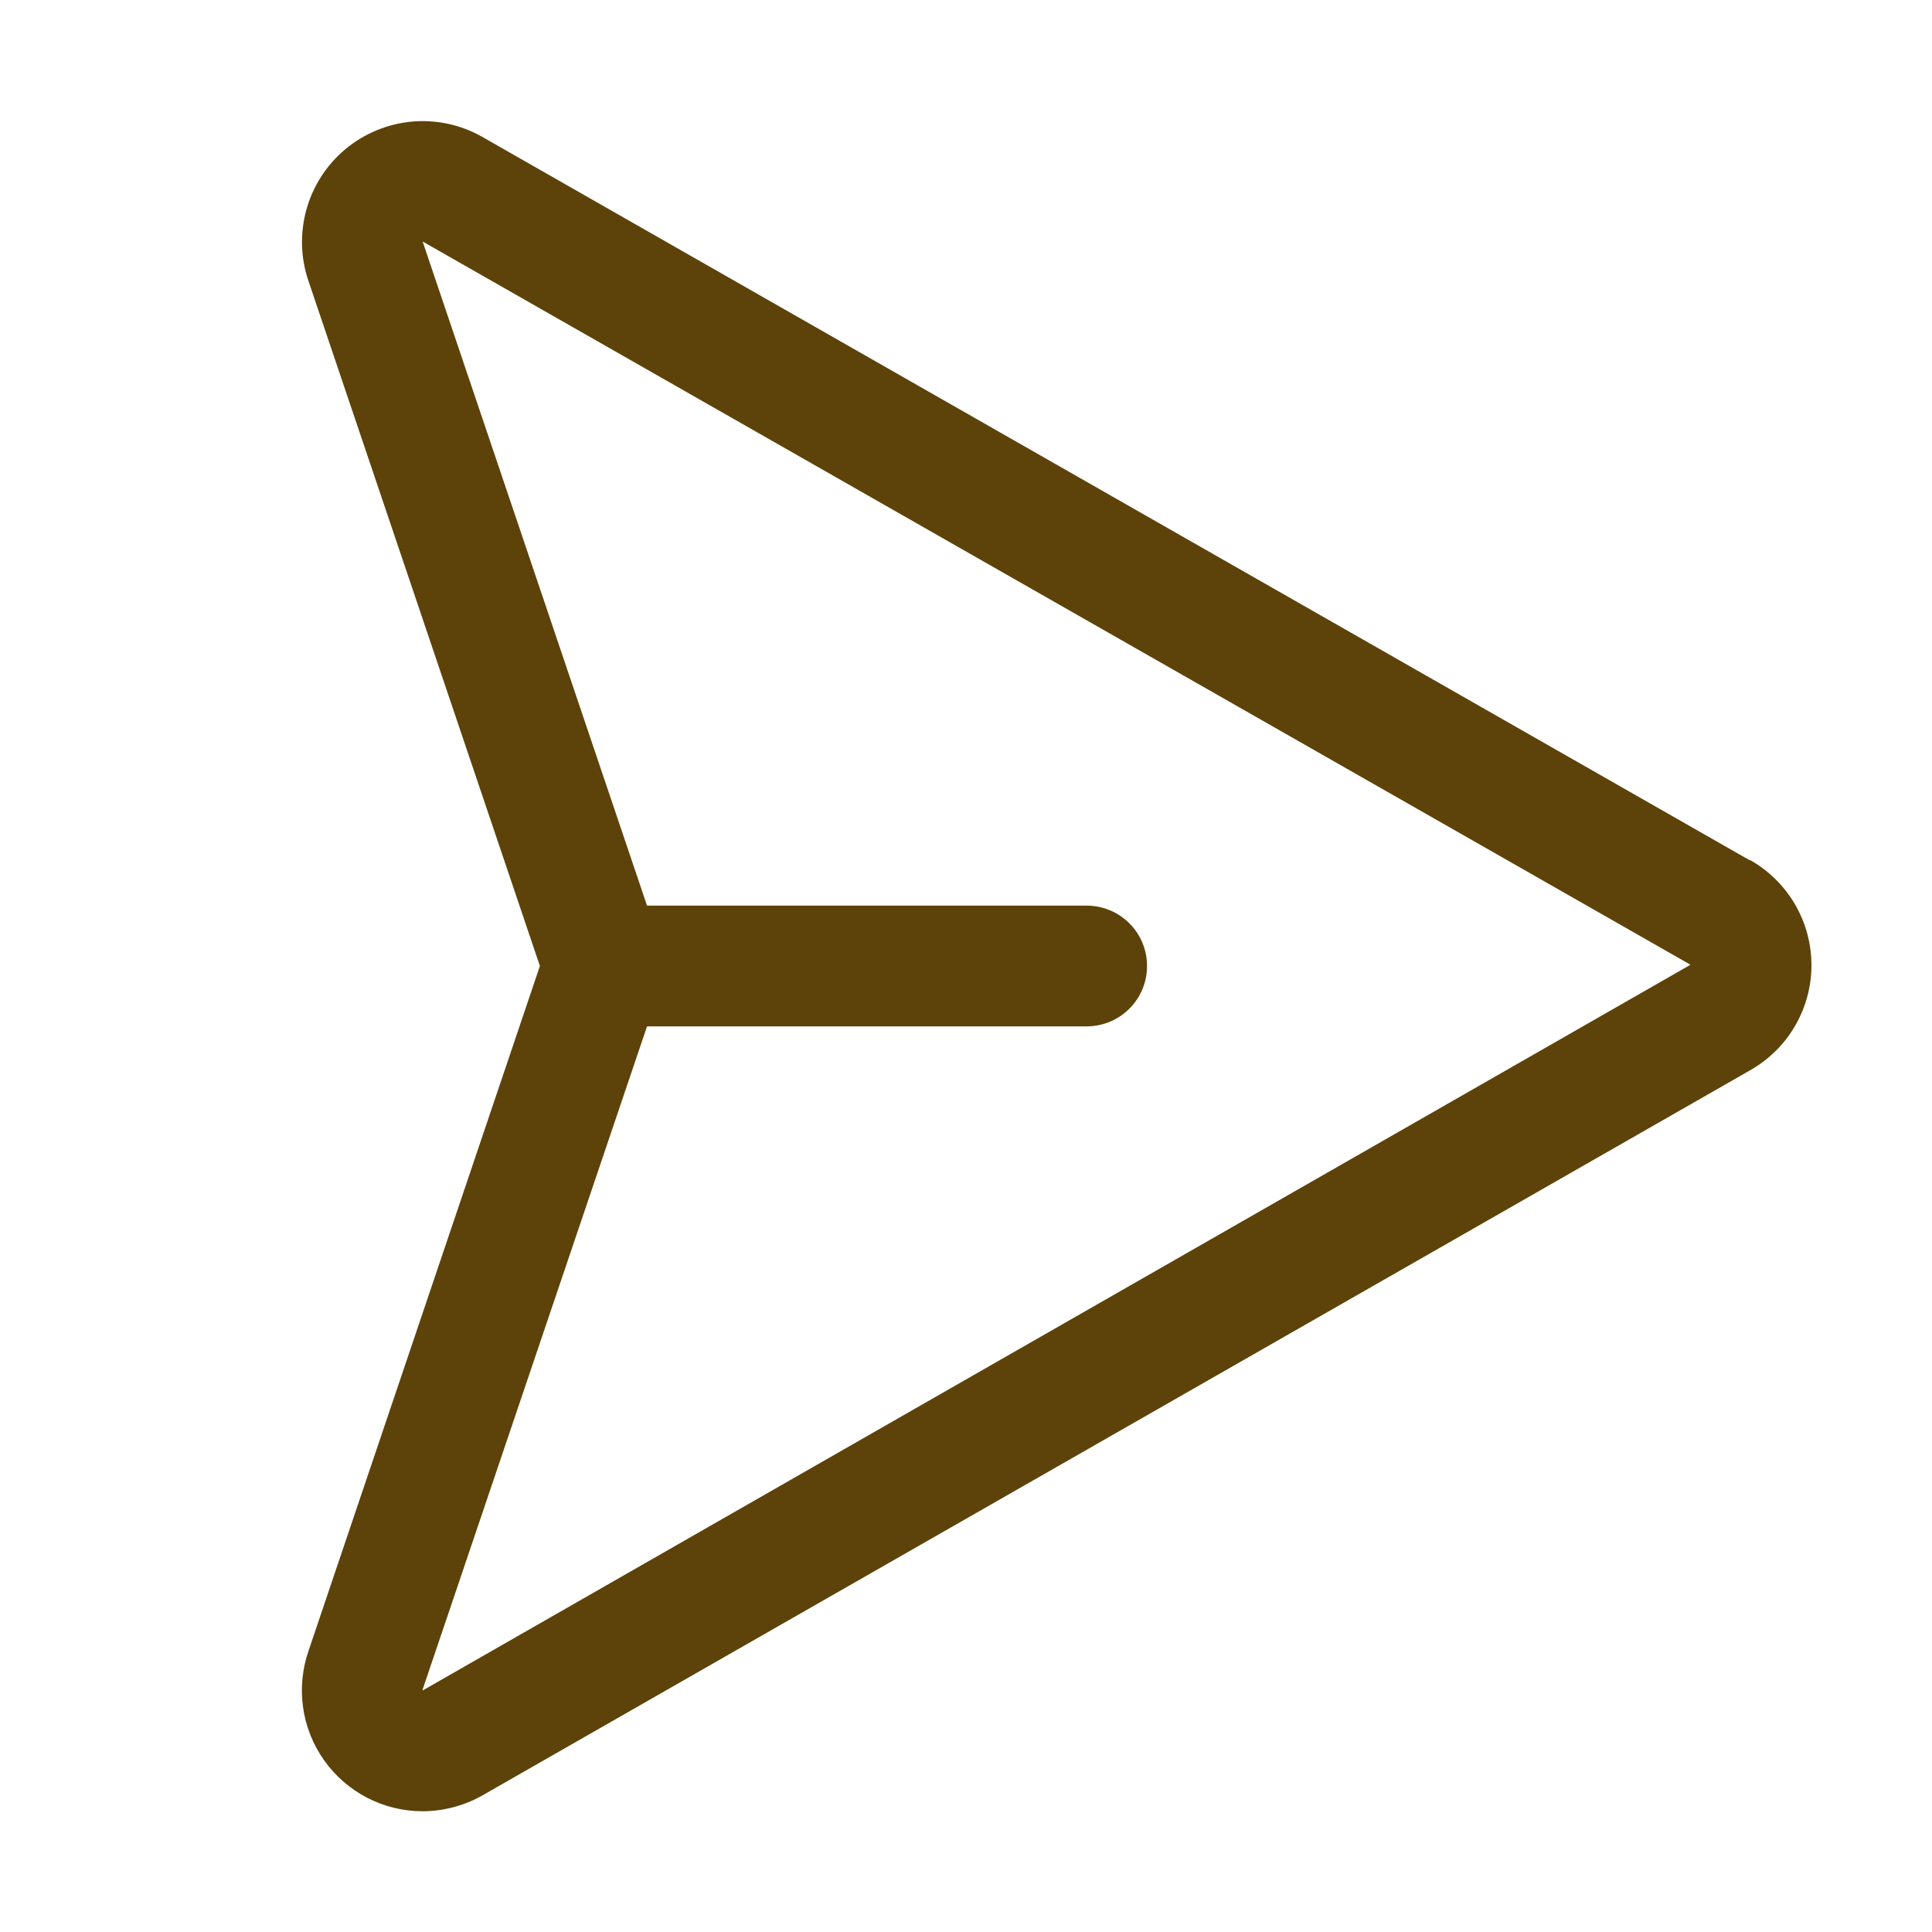
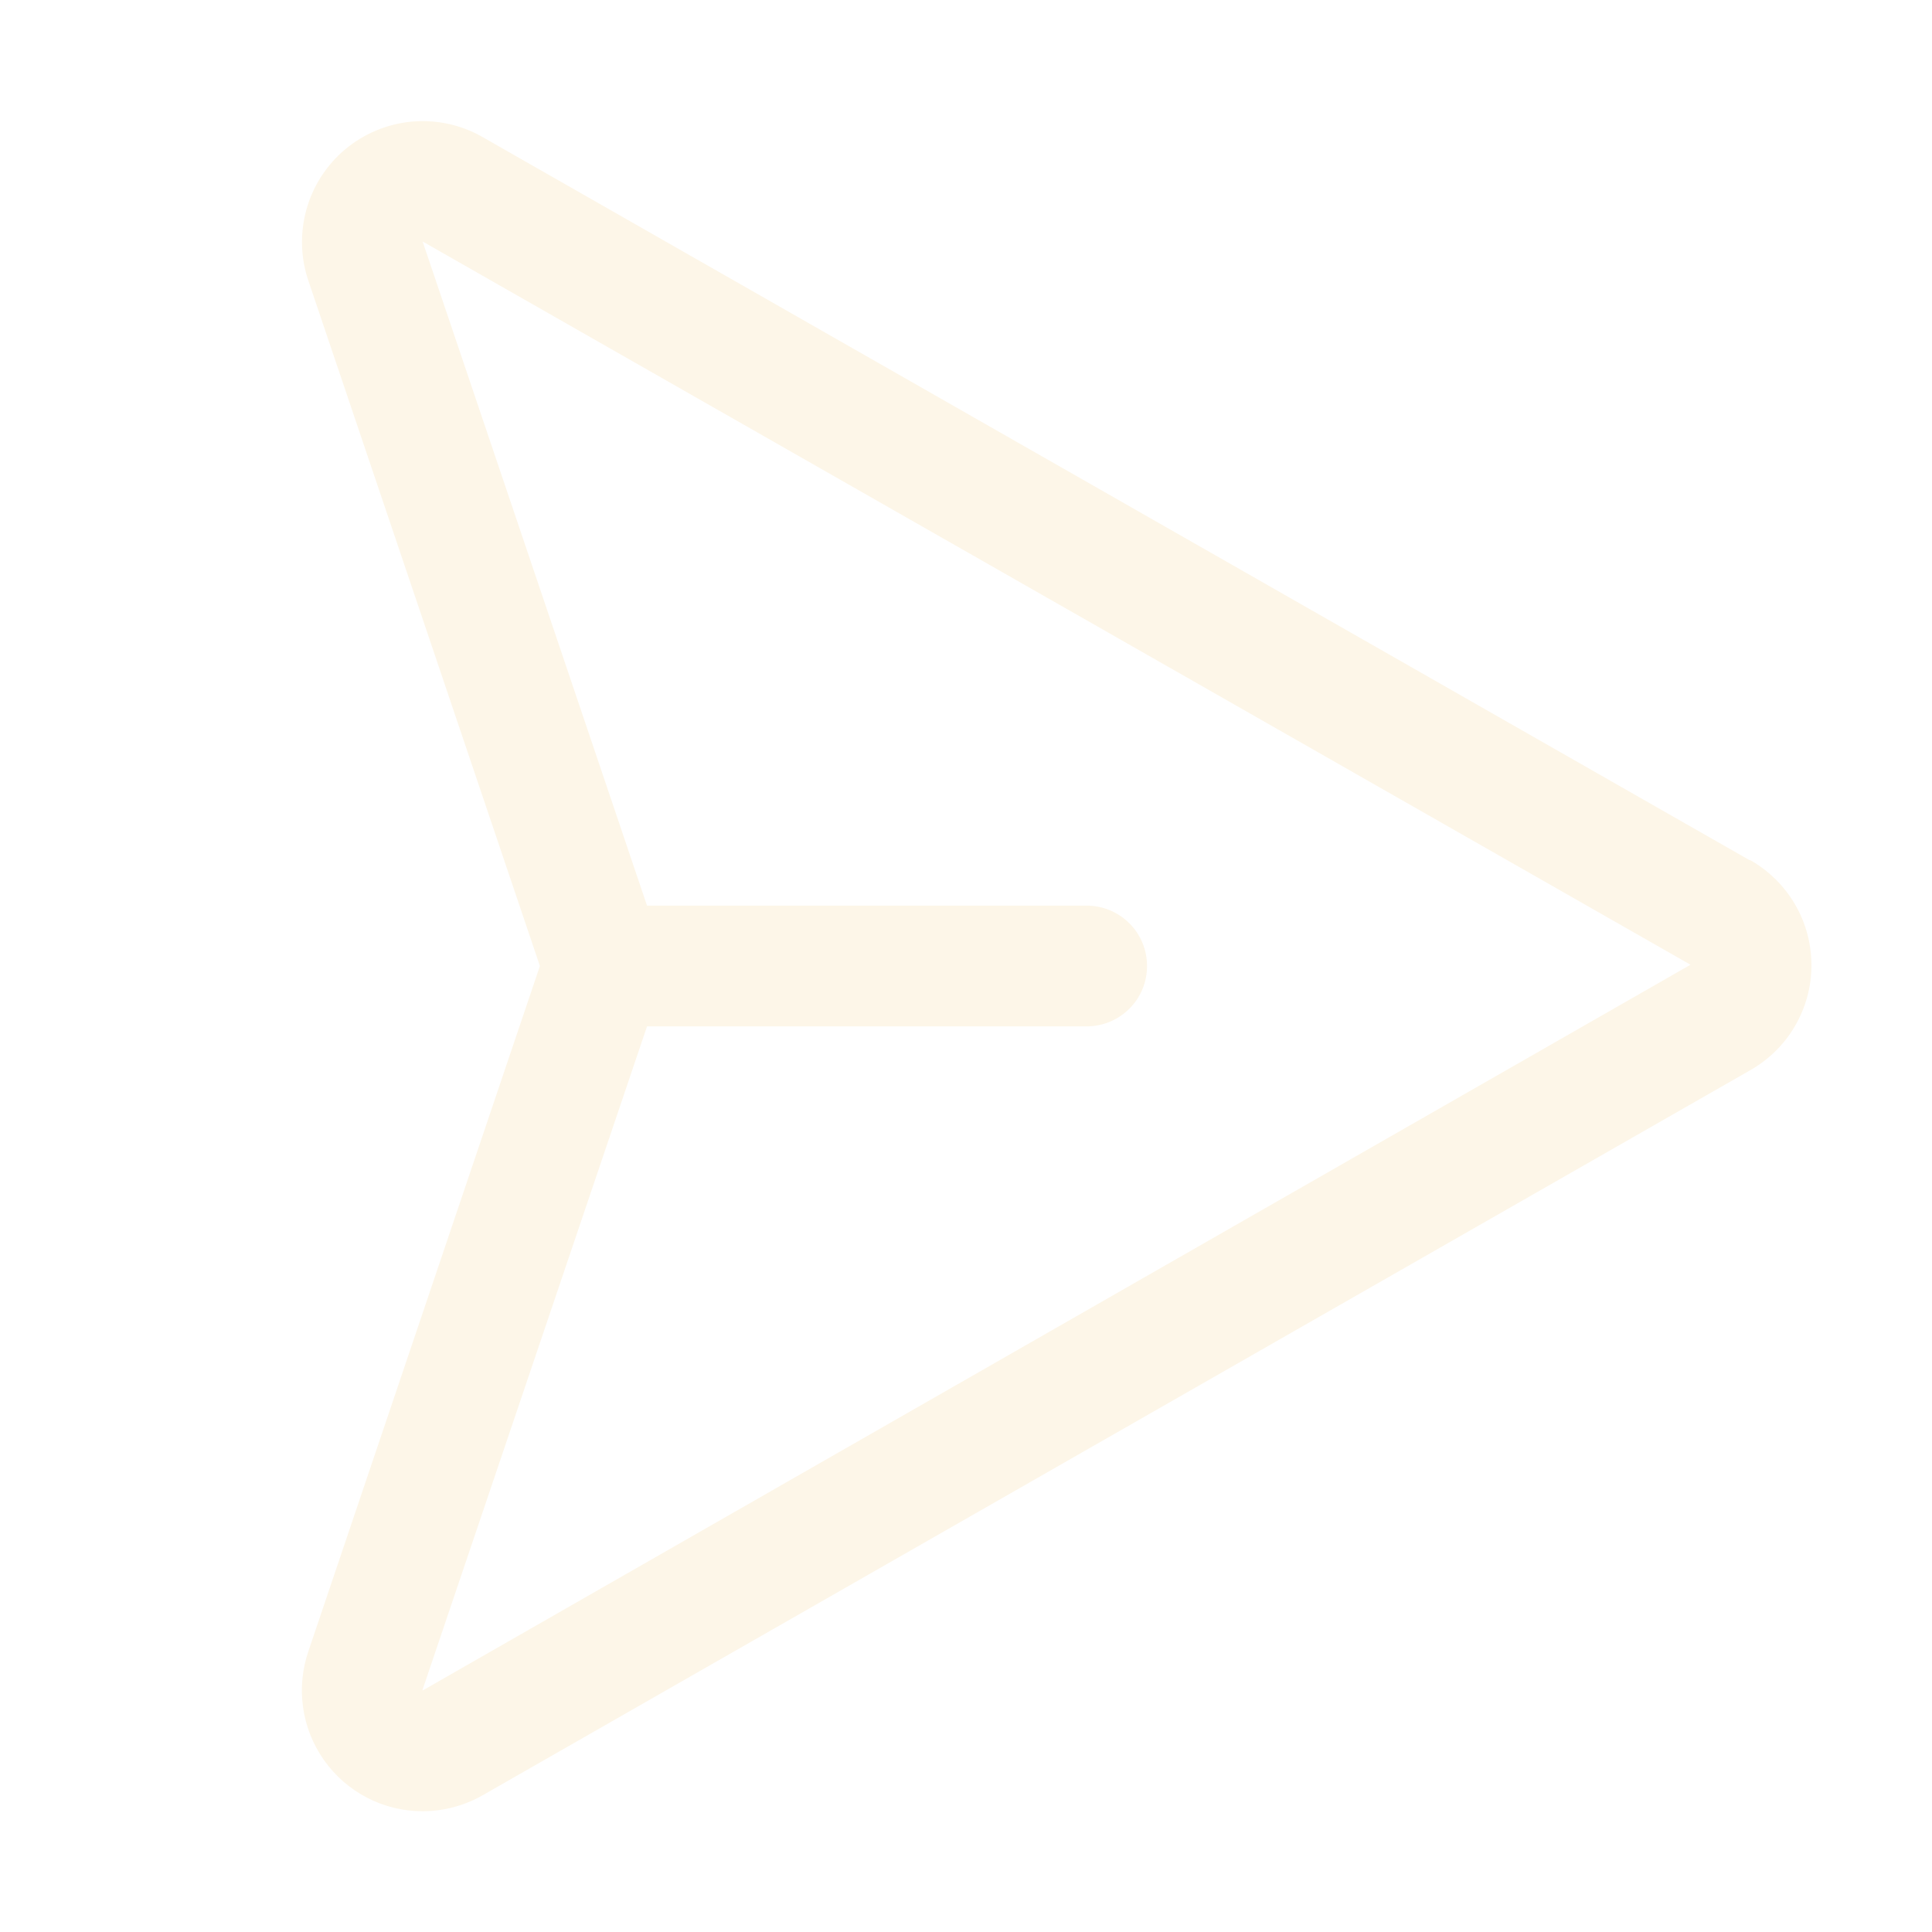
<svg xmlns="http://www.w3.org/2000/svg" width="20" height="20" viewBox="0 0 20 20" fill="none">
-   <path d="M18.114 8.906L4.989 1.415C4.768 1.29 4.514 1.236 4.261 1.259C4.008 1.283 3.768 1.383 3.573 1.546C3.379 1.709 3.238 1.928 3.171 2.173C3.104 2.418 3.112 2.677 3.196 2.917L5.589 10L3.196 17.083C3.13 17.272 3.109 17.474 3.137 17.672C3.164 17.87 3.239 18.058 3.354 18.221C3.47 18.385 3.623 18.518 3.8 18.61C3.978 18.702 4.175 18.75 4.375 18.75C4.592 18.749 4.805 18.693 4.994 18.586L18.113 11.082C18.306 10.973 18.468 10.816 18.58 10.624C18.692 10.433 18.752 10.215 18.752 9.994C18.752 9.772 18.694 9.554 18.582 9.362C18.47 9.171 18.31 9.012 18.117 8.903L18.114 8.906ZM4.375 17.5C4.375 17.497 4.375 17.494 4.375 17.49L6.698 10.625H11.249C11.415 10.625 11.574 10.559 11.691 10.442C11.809 10.325 11.874 10.166 11.874 10C11.874 9.834 11.809 9.675 11.691 9.558C11.574 9.441 11.415 9.375 11.249 9.375H6.698L4.379 2.512C4.378 2.508 4.377 2.504 4.375 2.5L17.5 9.987L4.375 17.5Z" fill="#5D4309" />
+   <path d="M18.114 8.906L4.989 1.415C4.768 1.29 4.514 1.236 4.261 1.259C4.008 1.283 3.768 1.383 3.573 1.546C3.379 1.709 3.238 1.928 3.171 2.173C3.104 2.418 3.112 2.677 3.196 2.917L5.589 10L3.196 17.083C3.13 17.272 3.109 17.474 3.137 17.672C3.164 17.87 3.239 18.058 3.354 18.221C3.47 18.385 3.623 18.518 3.8 18.61C3.978 18.702 4.175 18.75 4.375 18.75C4.592 18.749 4.805 18.693 4.994 18.586L18.113 11.082C18.306 10.973 18.468 10.816 18.58 10.624C18.692 10.433 18.752 10.215 18.752 9.994C18.752 9.772 18.694 9.554 18.582 9.362C18.47 9.171 18.31 9.012 18.117 8.903L18.114 8.906ZM4.375 17.5C4.375 17.497 4.375 17.494 4.375 17.49L6.698 10.625H11.249C11.415 10.625 11.574 10.559 11.691 10.442C11.809 10.325 11.874 10.166 11.874 10C11.874 9.834 11.809 9.675 11.691 9.558C11.574 9.441 11.415 9.375 11.249 9.375H6.698L4.379 2.512C4.378 2.508 4.377 2.504 4.375 2.5L17.5 9.987L4.375 17.5Z" fill="#FDF6E8" />
</svg>
